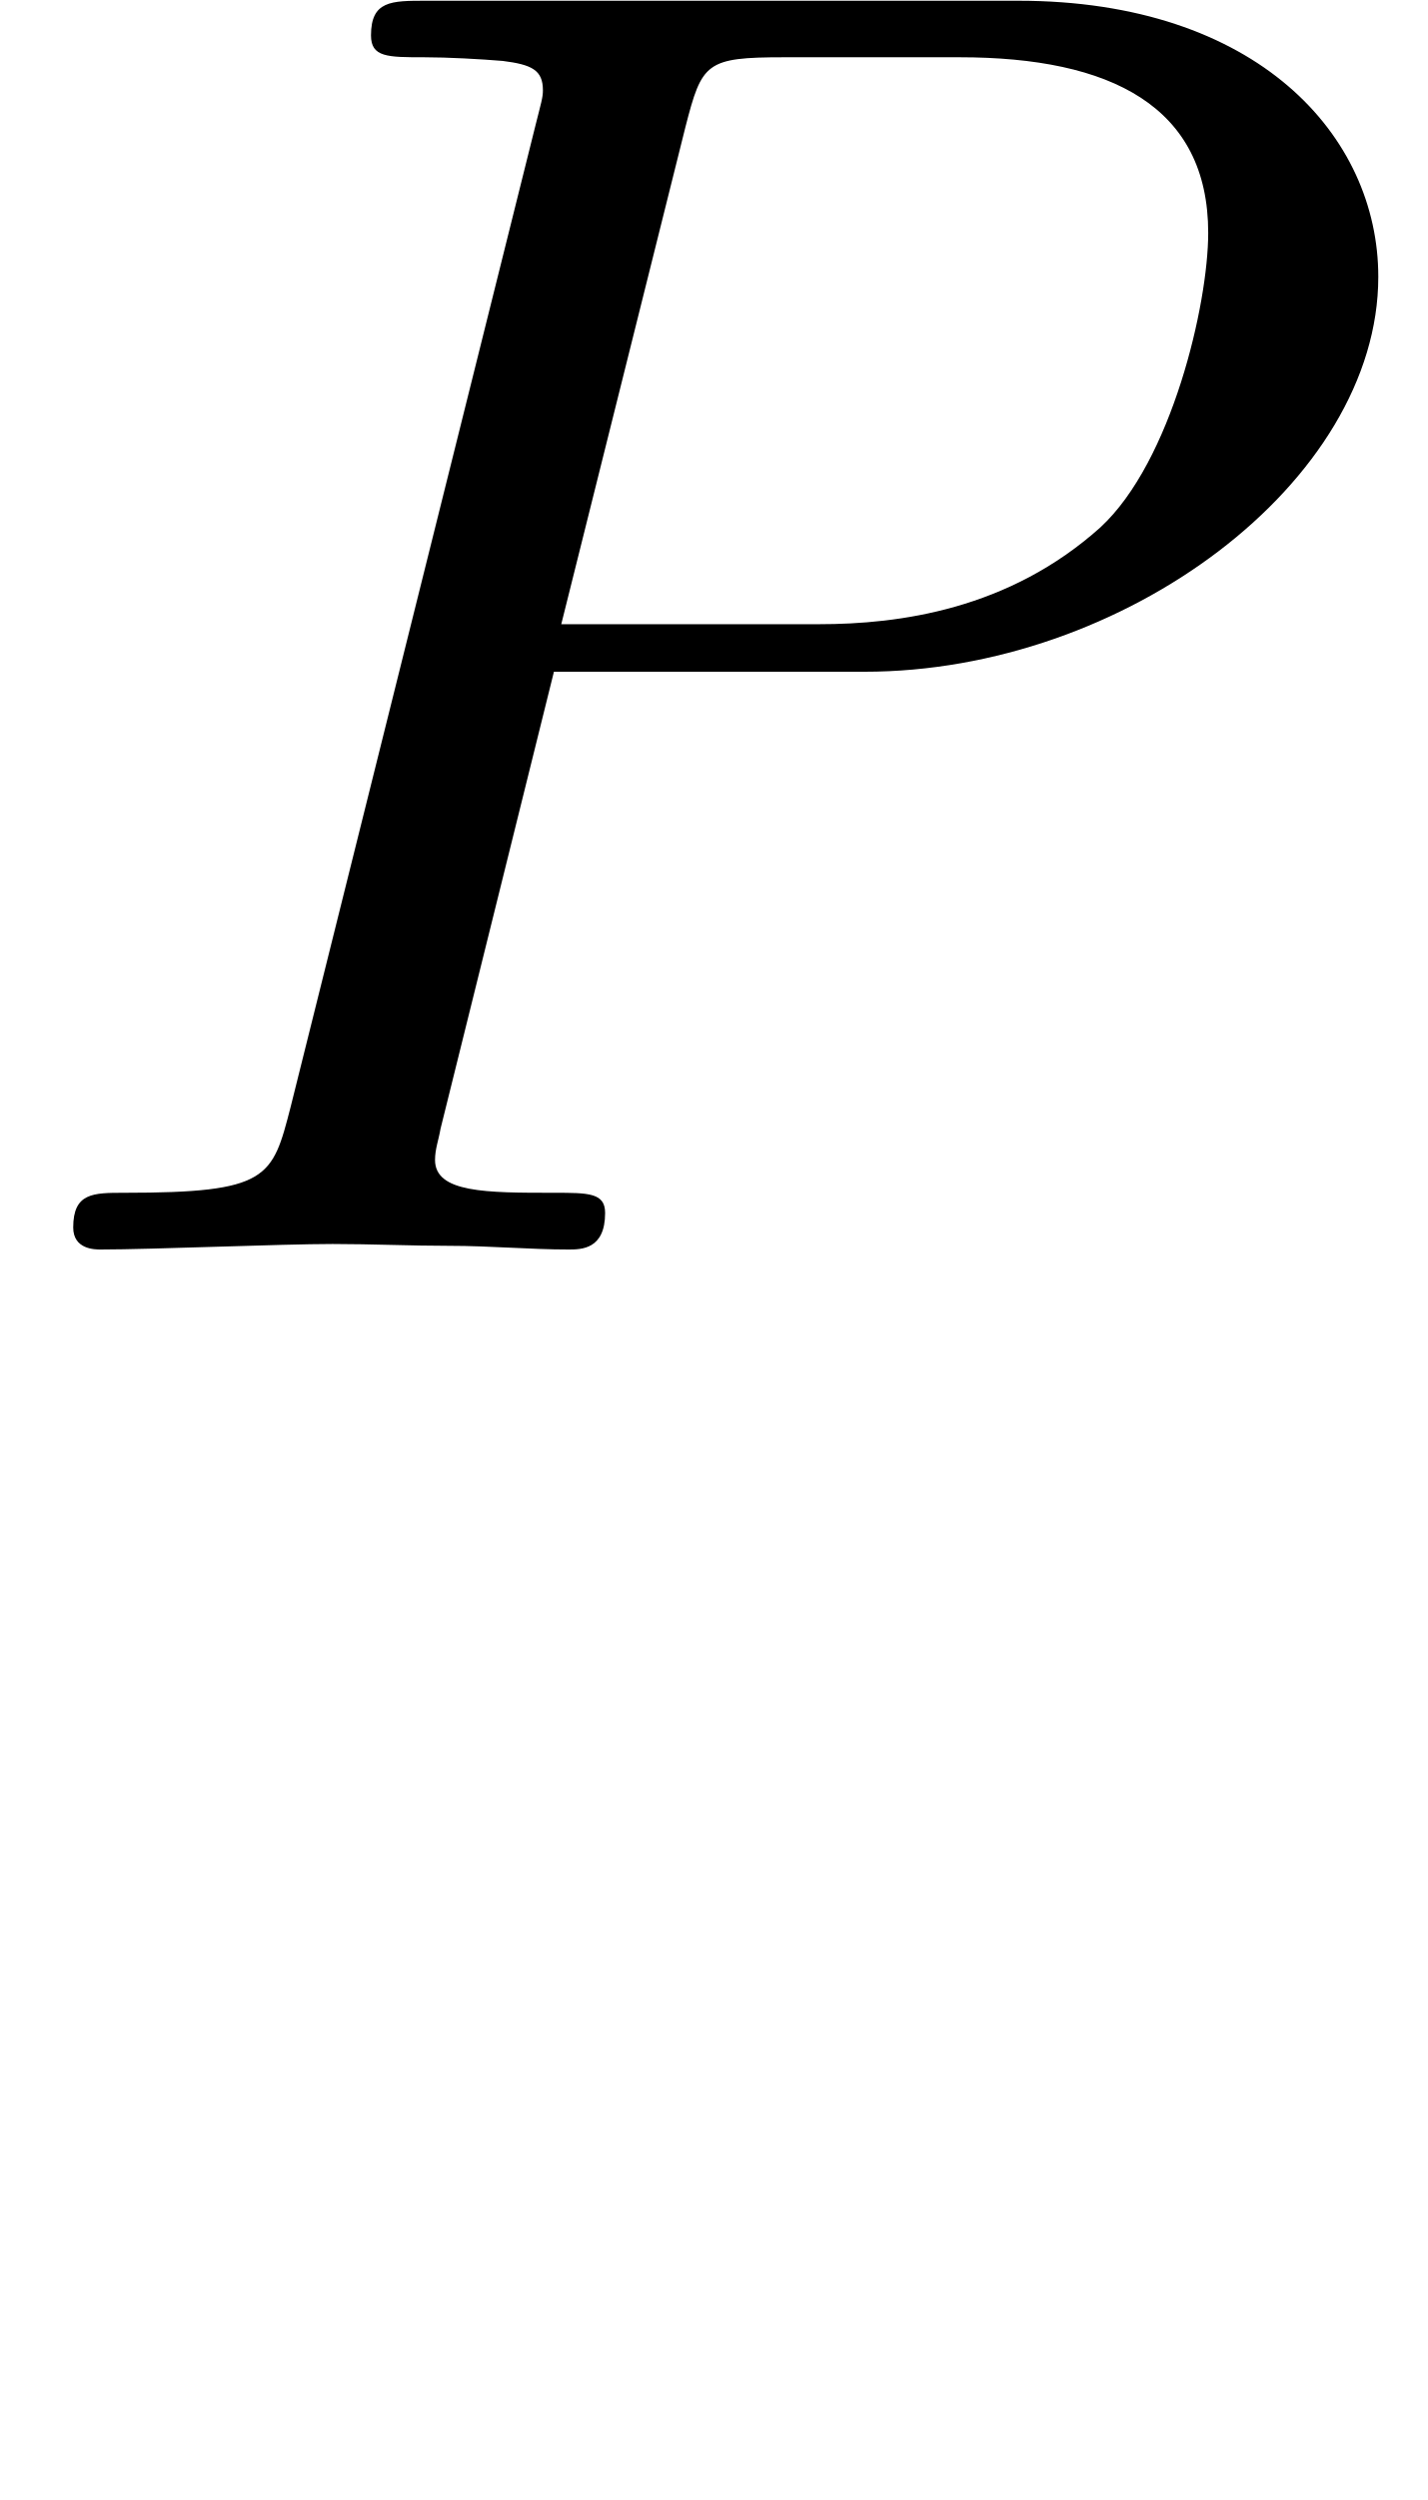
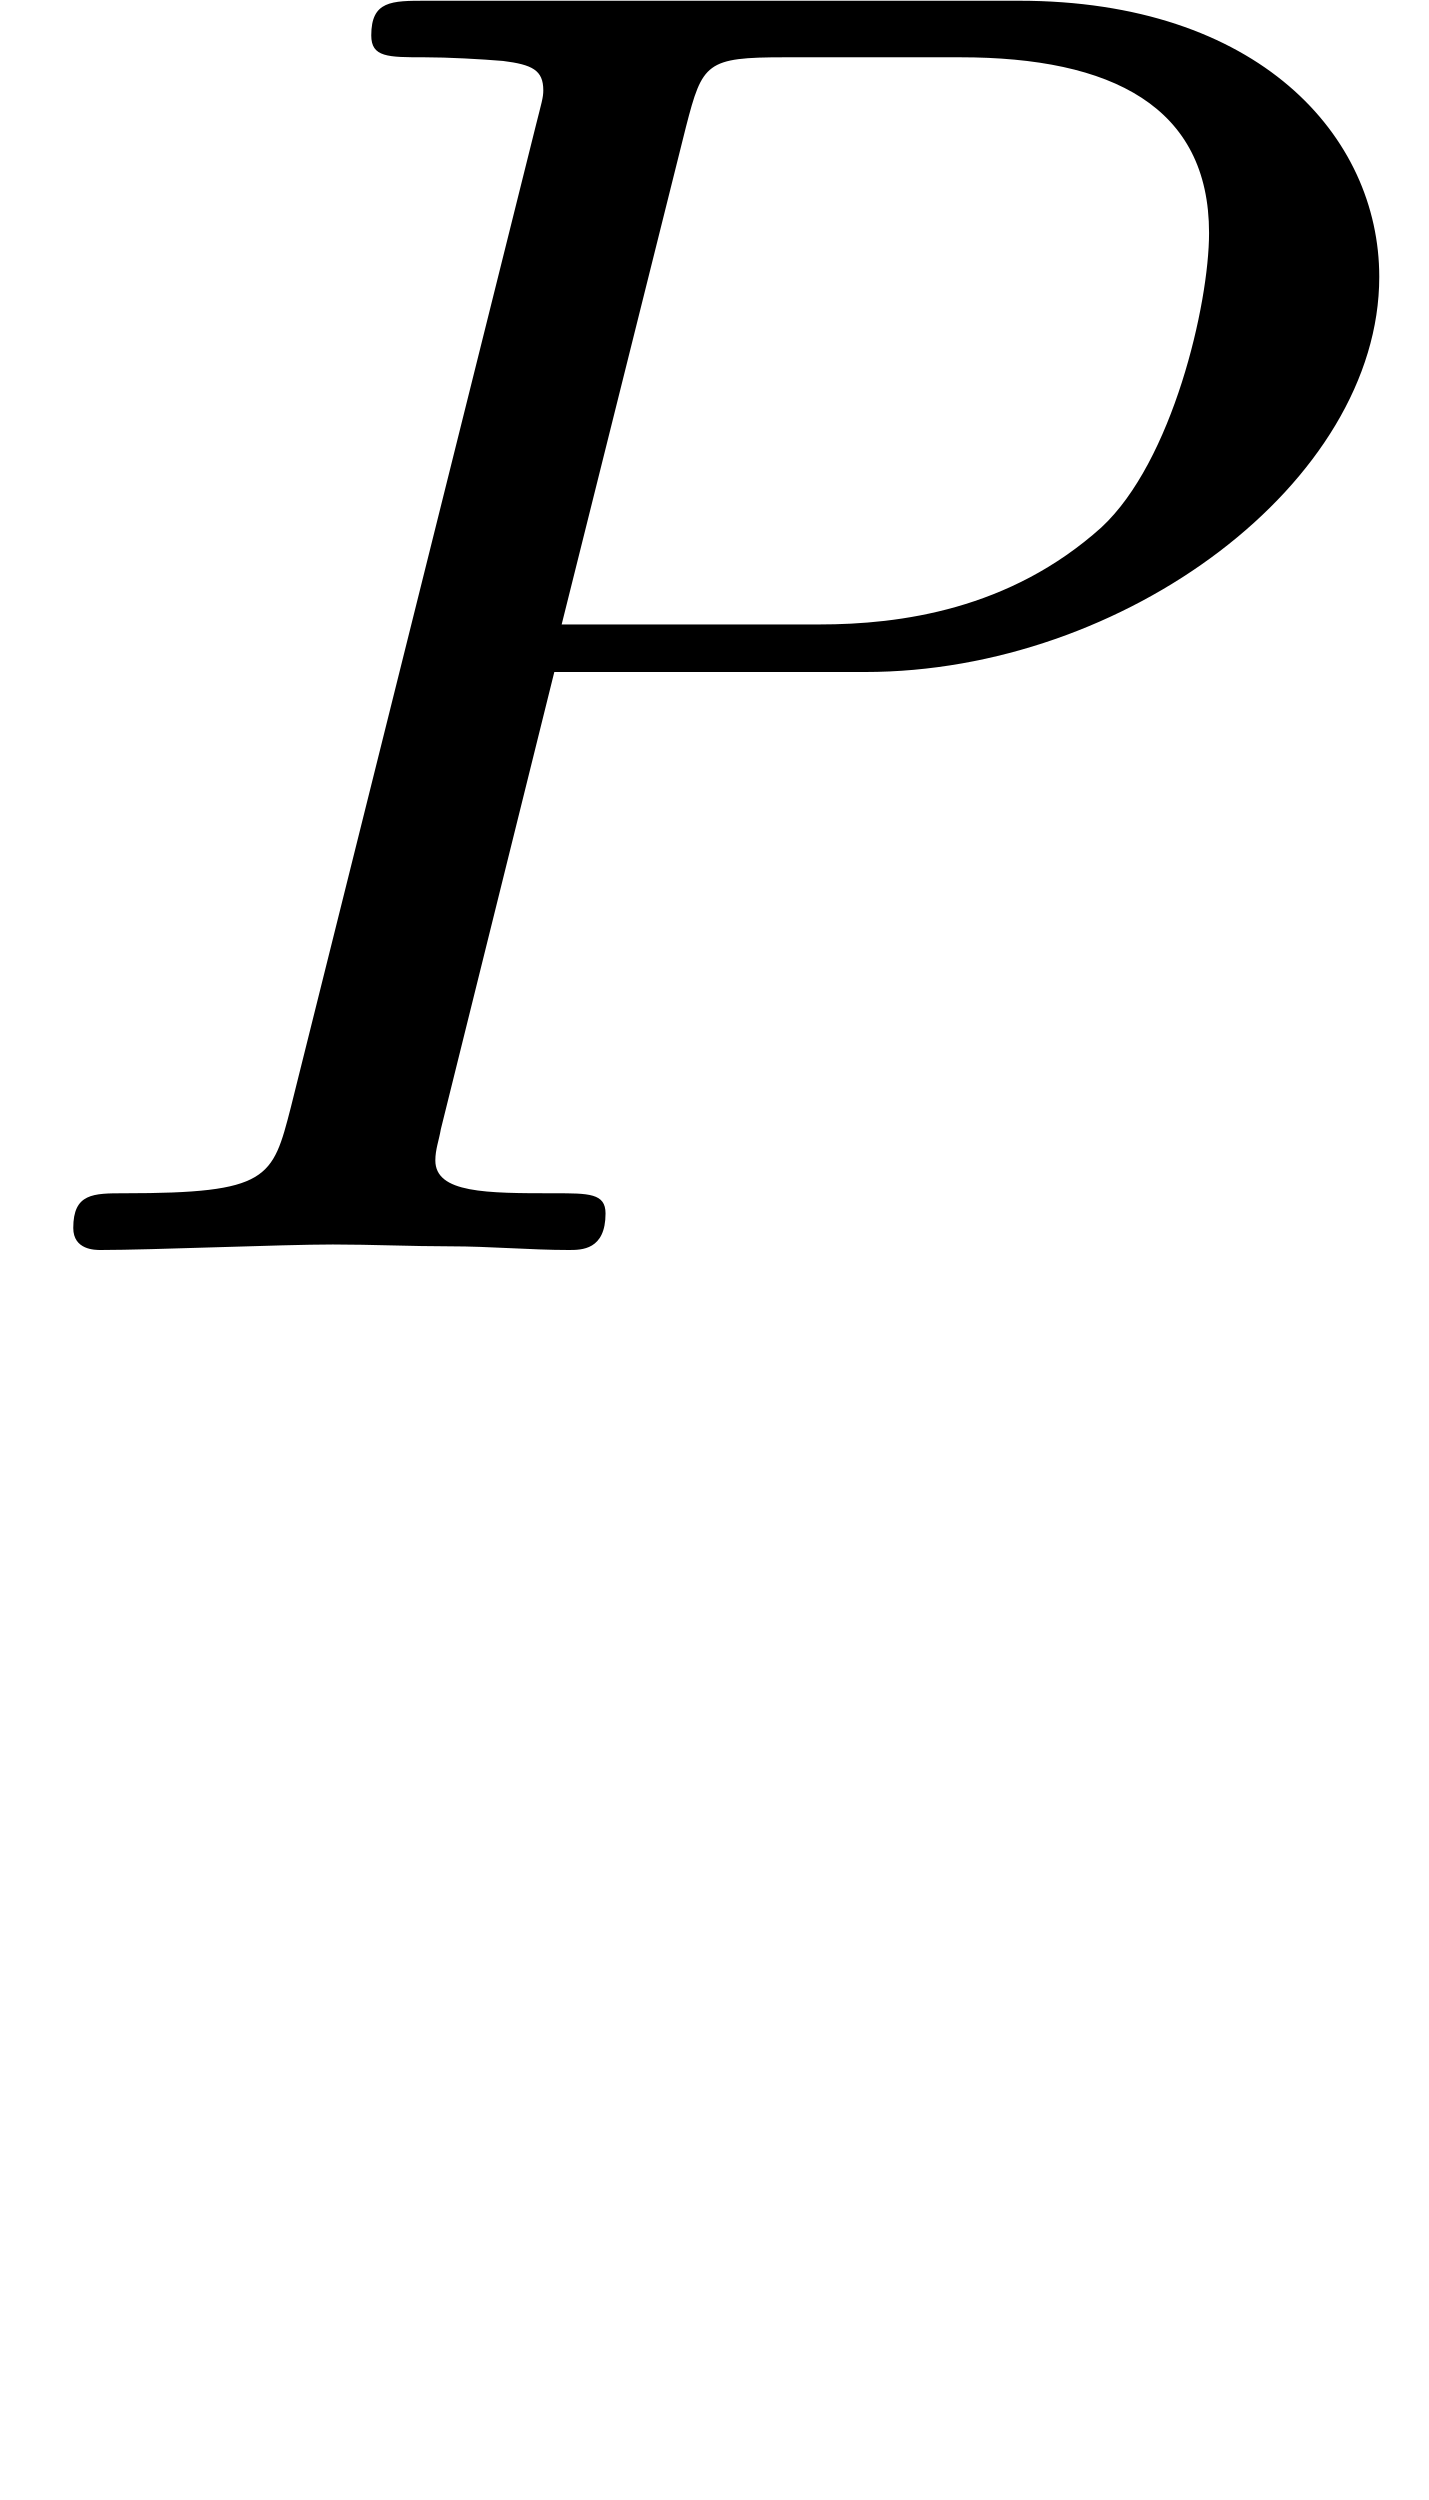
- <svg xmlns="http://www.w3.org/2000/svg" xmlns:ns1="http://github.com/leegao/readme2tex/" xmlns:xlink="http://www.w3.org/1999/xlink" version="1.1" width="7.78pt" height="13.616pt" viewBox="-52.075 -68.845 7.78 13.616" ns1:offset="-6.217248937900877e-15">
+ <svg xmlns="http://www.w3.org/2000/svg" xmlns:ns1="http://github.com/leegao/readme2tex/" xmlns:xlink="http://www.w3.org/1999/xlink" width="10.373" height="18.154" version="1.1" viewBox="-52.075 -68.845 7.78 13.616" ns1:offset="0">
  <defs>
    <path id="g1-97" d="M3.318-.757C3.357-.359 3.626 .06 4.095 .06C4.304 .06 4.912-.08 4.912-.887V-1.445H4.663V-.887C4.663-.309 4.413-.249 4.304-.249C3.975-.249 3.935-.697 3.935-.747V-2.74C3.935-3.158 3.935-3.547 3.577-3.915C3.188-4.304 2.69-4.463 2.212-4.463C1.395-4.463 .707-3.995 .707-3.337C.707-3.039 .907-2.869 1.166-2.869C1.445-2.869 1.624-3.068 1.624-3.328C1.624-3.447 1.574-3.776 1.116-3.786C1.385-4.134 1.873-4.244 2.192-4.244C2.68-4.244 3.248-3.856 3.248-2.969V-2.6C2.74-2.57 2.042-2.54 1.415-2.242C.667-1.903 .418-1.385 .418-.946C.418-.139 1.385 .11 2.012 .11C2.67 .11 3.128-.289 3.318-.757ZM3.248-2.391V-1.395C3.248-.448 2.531-.11 2.082-.11C1.594-.11 1.186-.458 1.186-.956C1.186-1.504 1.604-2.331 3.248-2.391Z" />
    <path id="g0-80" d="M3.019-3.148H4.712C6.127-3.148 7.512-4.184 7.512-5.3C7.512-6.067 6.854-6.804 5.549-6.804H2.321C2.132-6.804 2.022-6.804 2.022-6.615C2.022-6.496 2.112-6.496 2.311-6.496C2.441-6.496 2.62-6.486 2.74-6.476C2.899-6.456 2.959-6.426 2.959-6.316C2.959-6.276 2.949-6.247 2.919-6.127L1.584-.777C1.484-.389 1.465-.309 .677-.309C.508-.309 .399-.309 .399-.12C.399 0 .518 0 .548 0C.827 0 1.534-.03 1.813-.03C2.022-.03 2.242-.02 2.451-.02C2.67-.02 2.889 0 3.098 0C3.168 0 3.298 0 3.298-.199C3.298-.309 3.208-.309 3.019-.309C2.65-.309 2.371-.309 2.371-.488C2.371-.548 2.391-.598 2.401-.658L3.019-3.148ZM3.736-6.117C3.826-6.466 3.846-6.496 4.274-6.496H5.23C6.057-6.496 6.585-6.227 6.585-5.539C6.585-5.151 6.386-4.294 5.998-3.935C5.499-3.487 4.902-3.407 4.463-3.407H3.059L3.736-6.117Z" />
  </defs>
-   <g id="page1" fill-opacity="1" fill="#000000">
+   <g id="page1" fill="#000" fill-opacity="1">
    <use x="-52.075" y="-62.037" xlink:href="#g0-80" />
  </g>
</svg>
